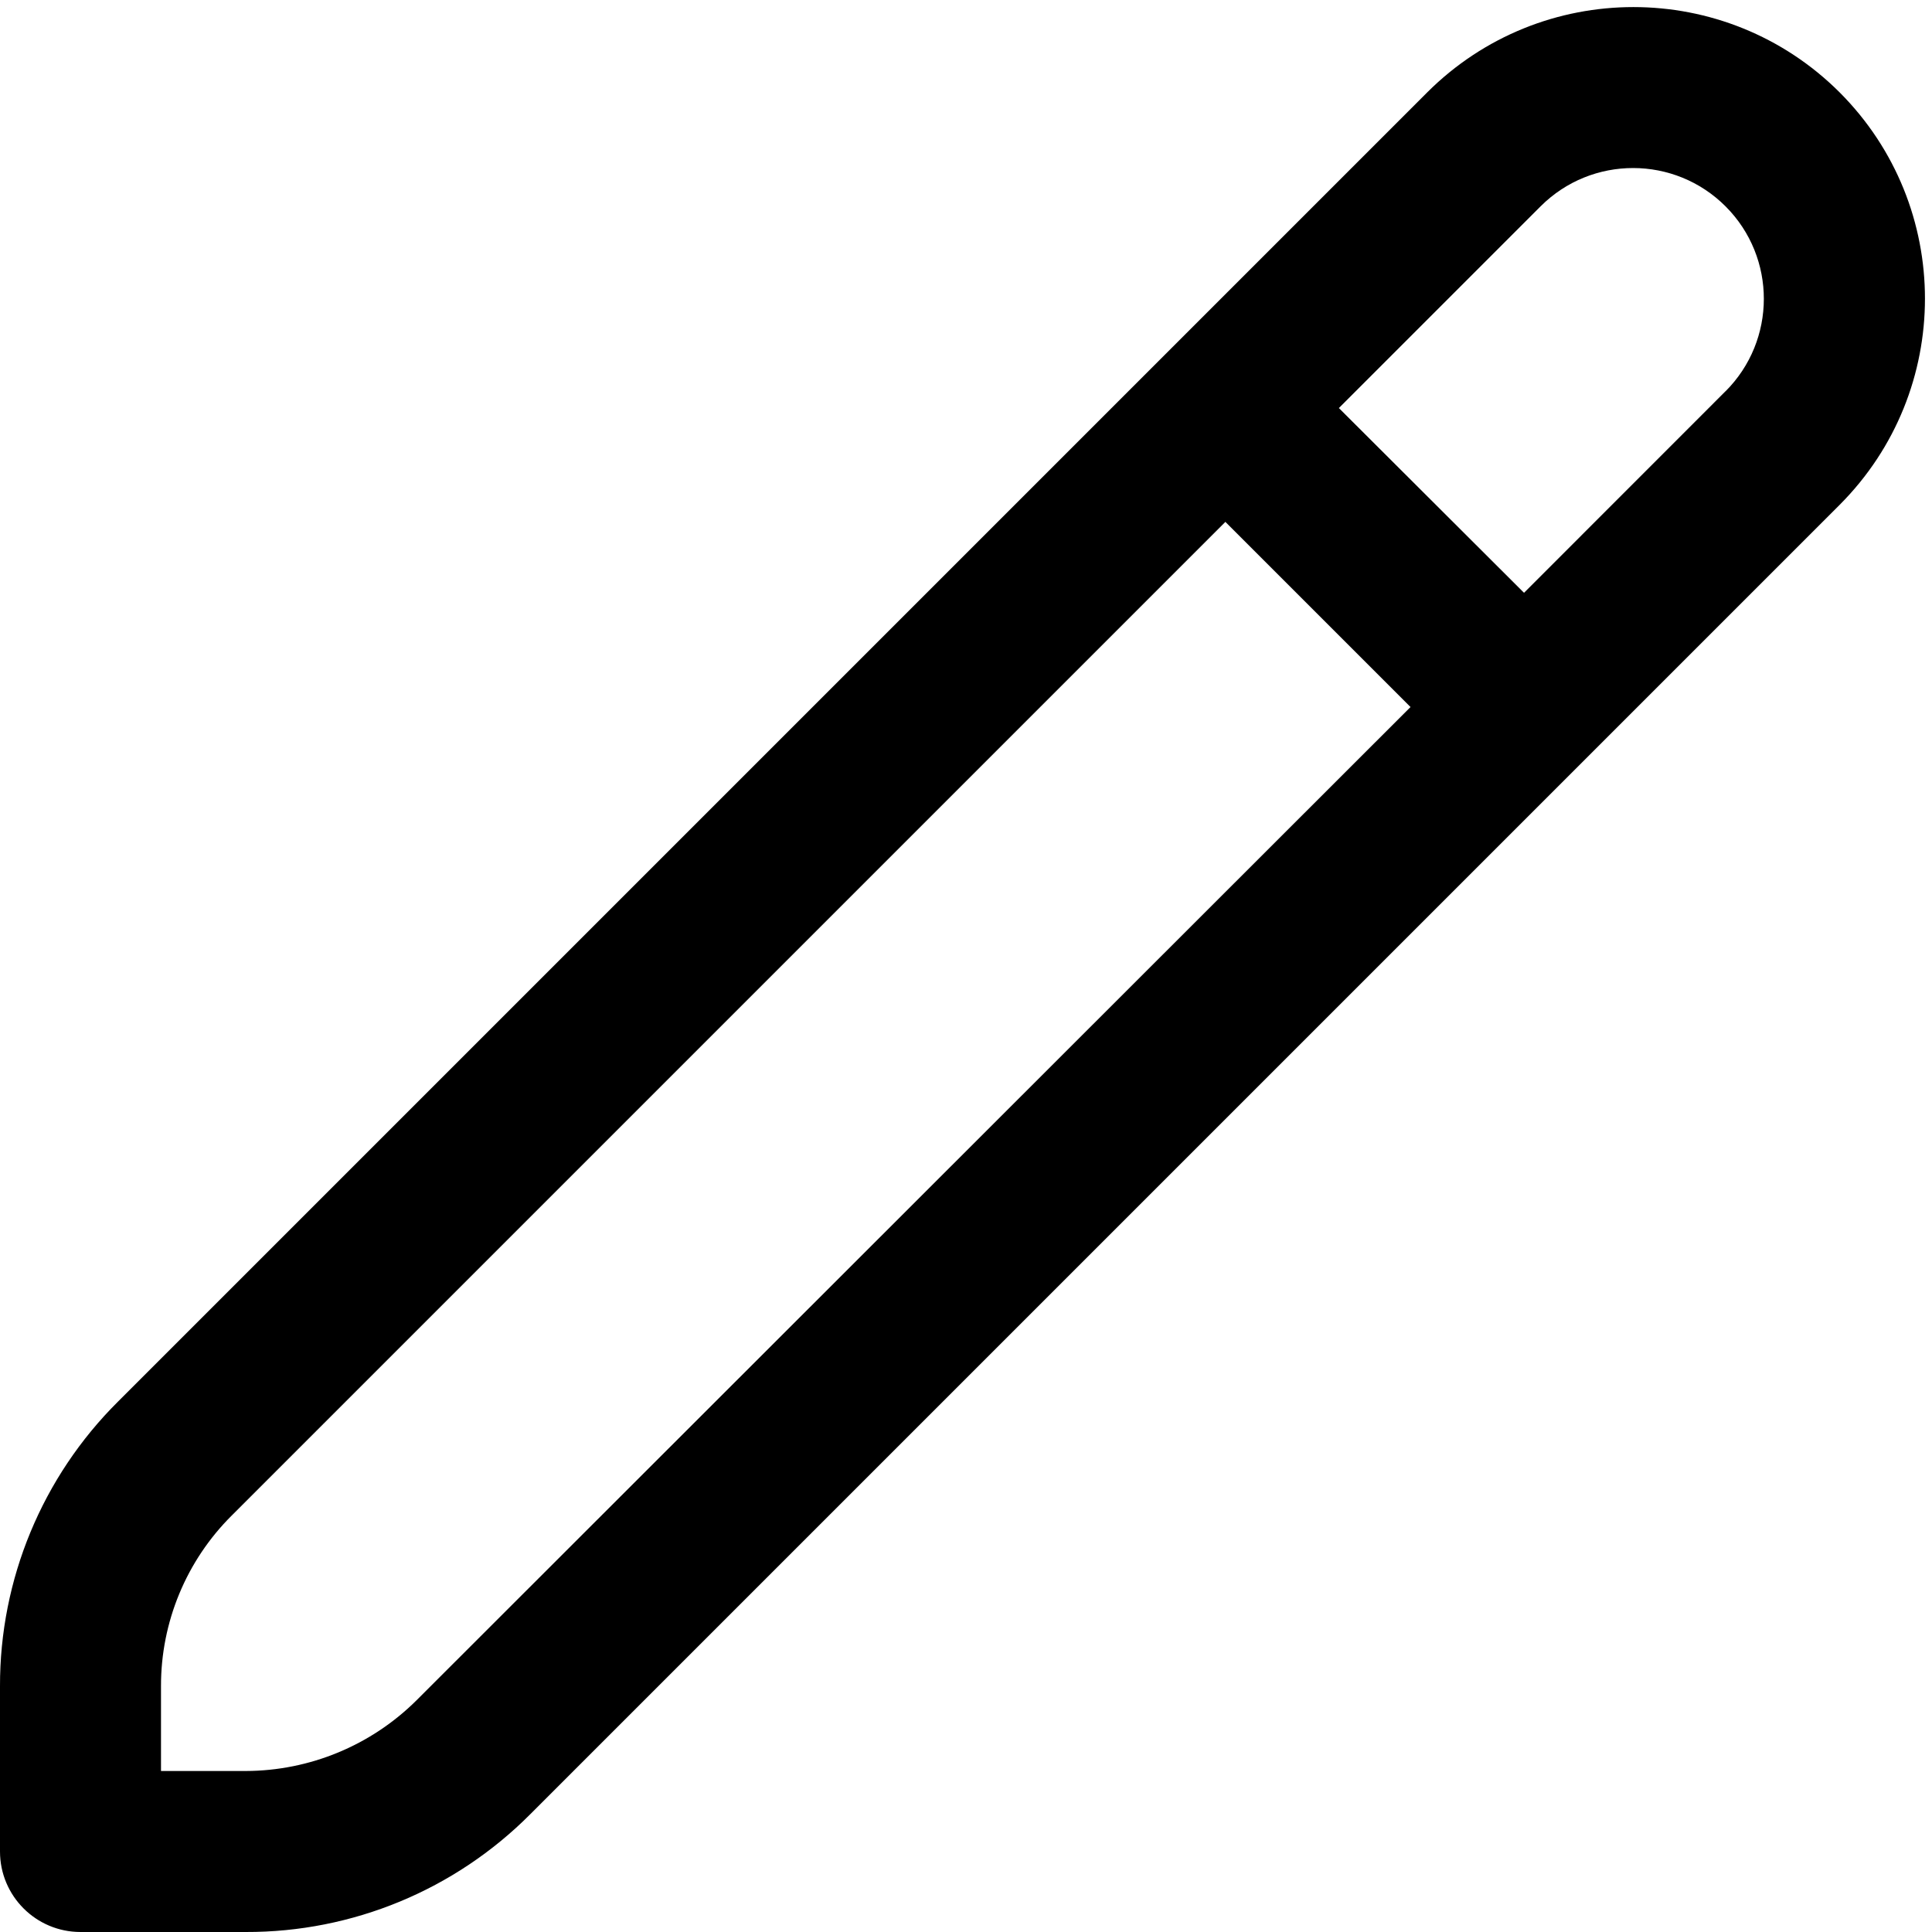
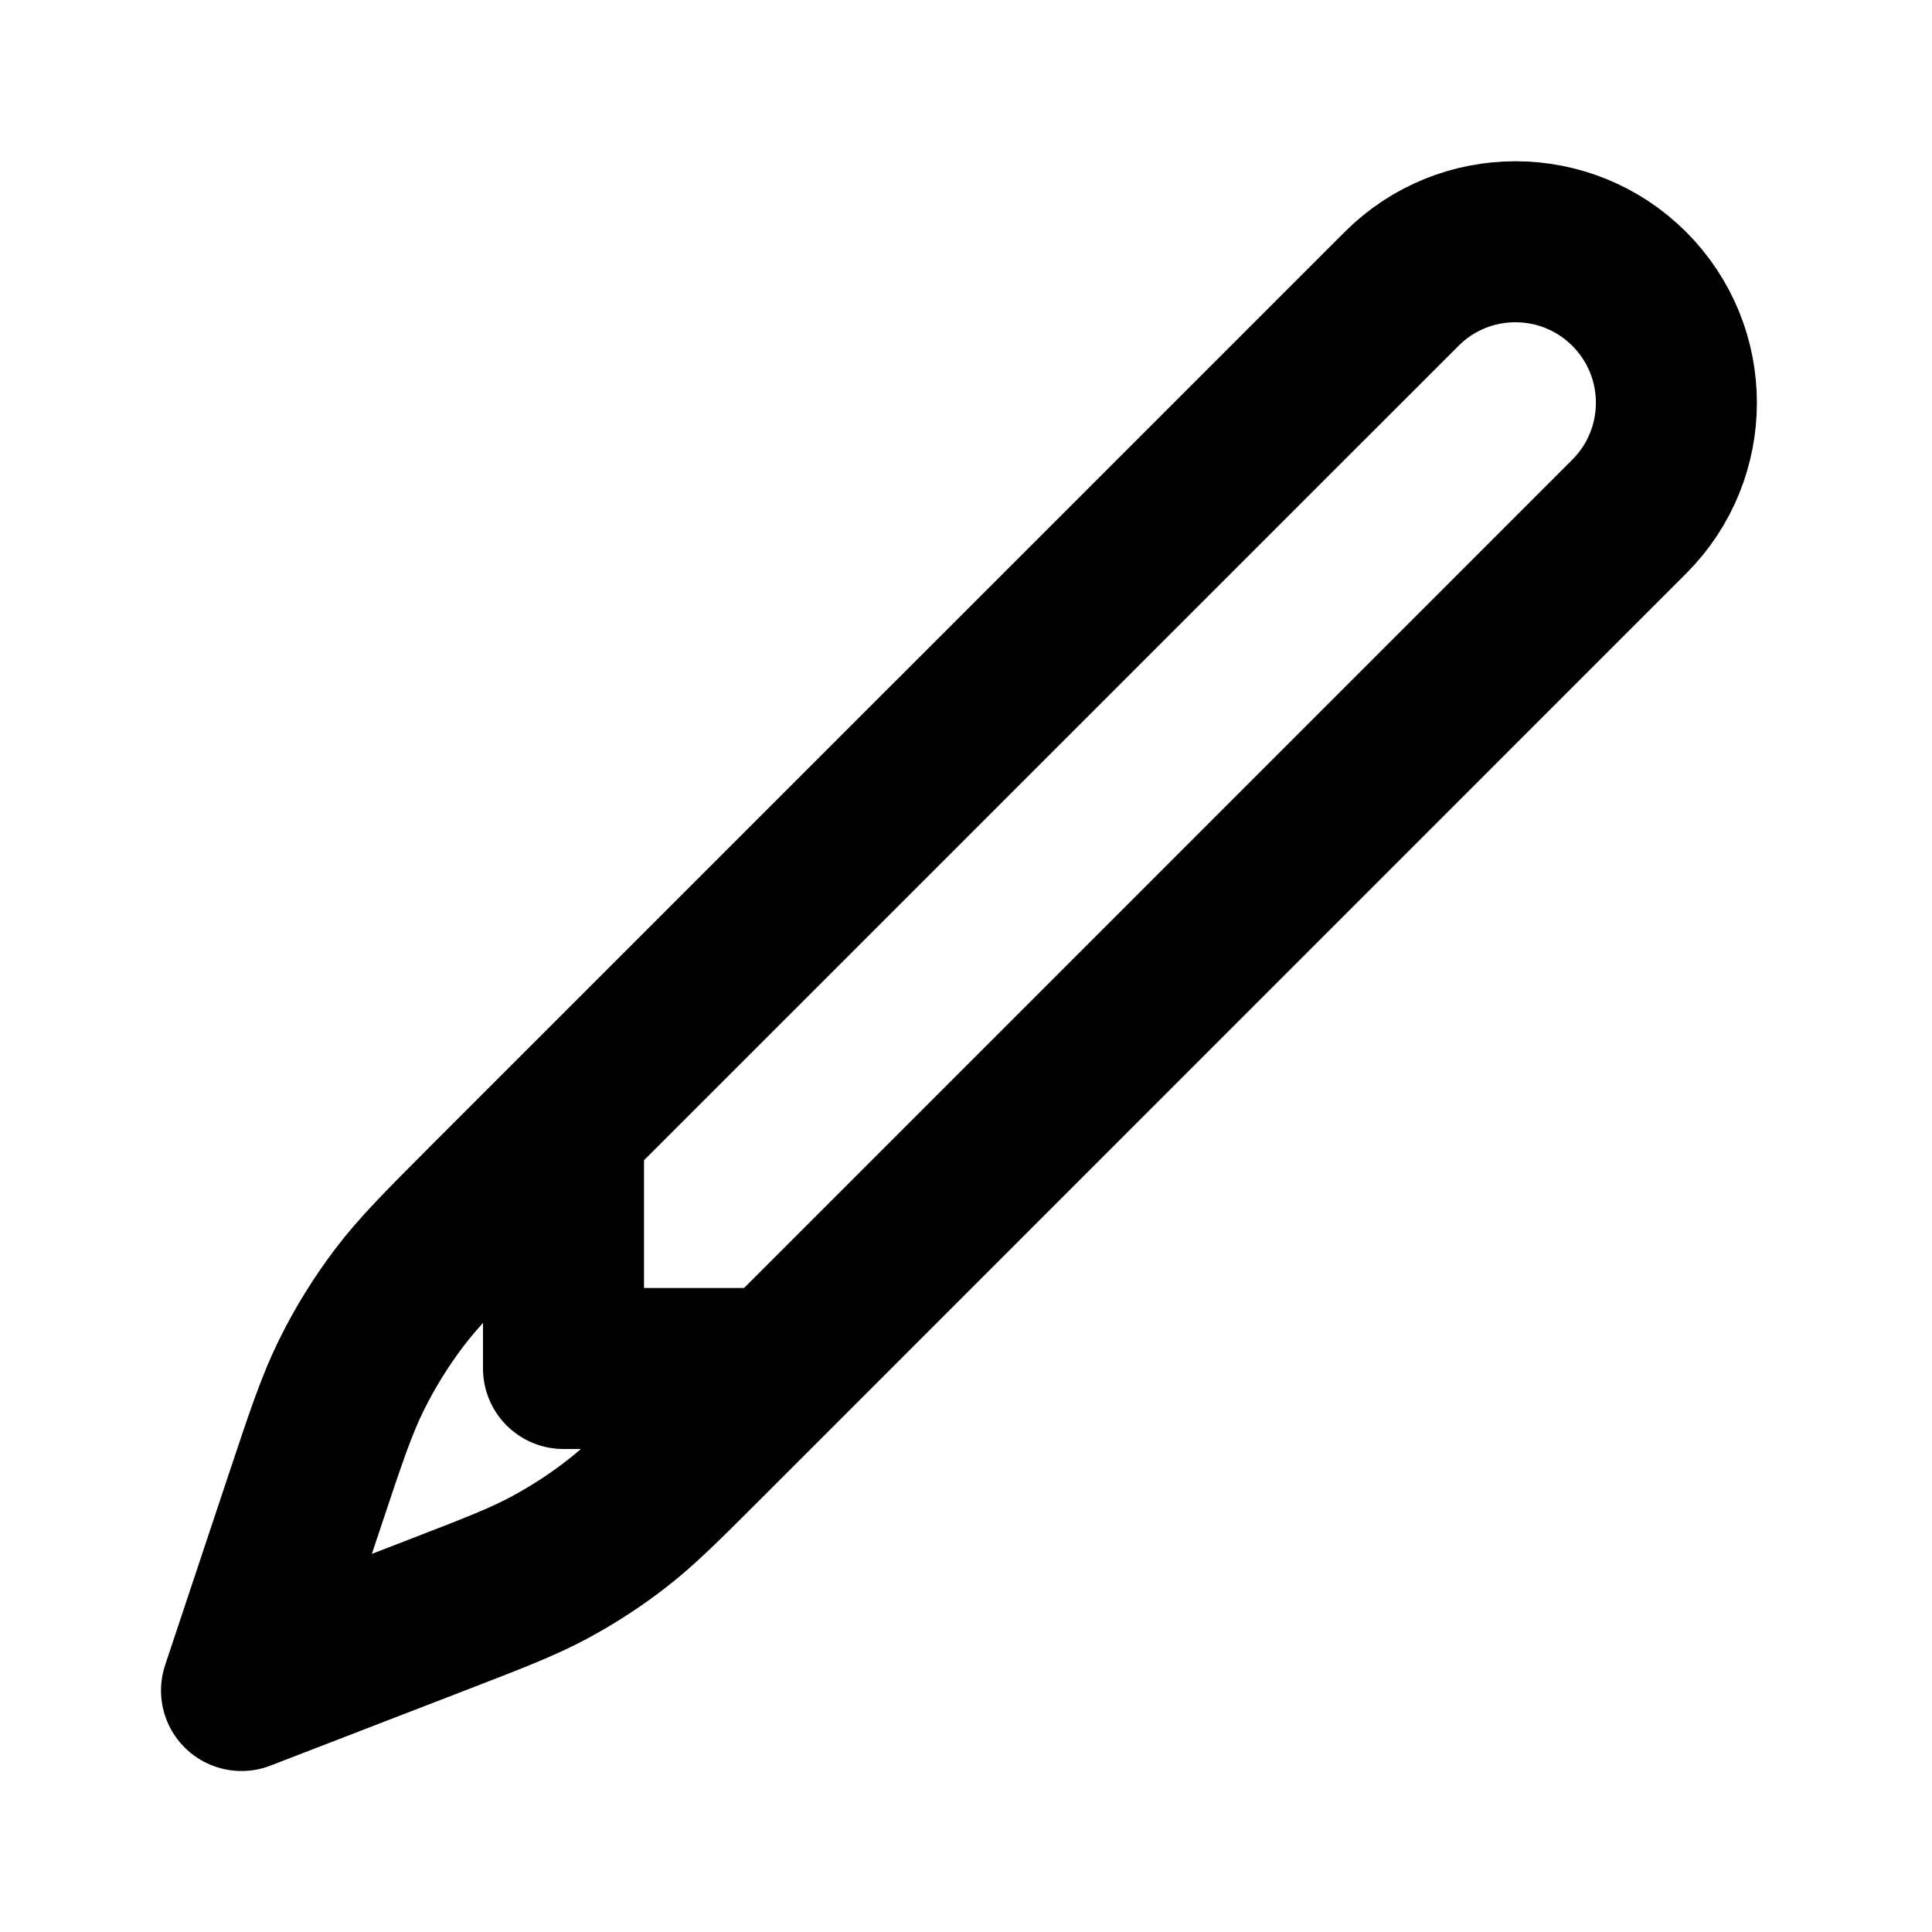
- <svg xmlns="http://www.w3.org/2000/svg" id="Outline" viewBox="0 0 24 24" width="512" height="512">
-   <path d="M22.853,1.148a3.626,3.626,0,0,0-5.124,0L1.465,17.412A4.968,4.968,0,0,0,0,20.947V23a1,1,0,0,0,1,1H3.053a4.966,4.966,0,0,0,3.535-1.464L22.853,6.271A3.626,3.626,0,0,0,22.853,1.148ZM5.174,21.122A3.022,3.022,0,0,1,3.053,22H2V20.947a2.98,2.98,0,0,1,.879-2.121L15.222,6.483l2.3,2.3ZM21.438,4.857,18.932,7.364l-2.3-2.295,2.507-2.507a1.623,1.623,0,1,1,2.295,2.3Z" />
+ <svg xmlns="http://www.w3.org/2000/svg" width="800px" height="800px" viewBox="0 0 24 24" fill="none">
+   <path d="M9.657 17L7 17L7 14M6.102 14.897L17.411 3.589C18.192 2.808 19.458 2.808 20.239 3.589C21.02 4.37 21.02 5.636 20.239 6.417L8.764 17.893C8.228 18.429 7.96 18.697 7.663 18.927C7.4 19.132 7.119 19.314 6.826 19.472C6.495 19.65 6.141 19.787 5.434 20.06L3 21L3.783 18.65C4.05 17.848 4.184 17.447 4.37 17.073C4.535 16.74 4.731 16.424 4.954 16.128C5.206 15.794 5.505 15.495 6.102 14.897Z" stroke="#000000" stroke-width="2" stroke-linecap="round" stroke-linejoin="round" />
</svg>
